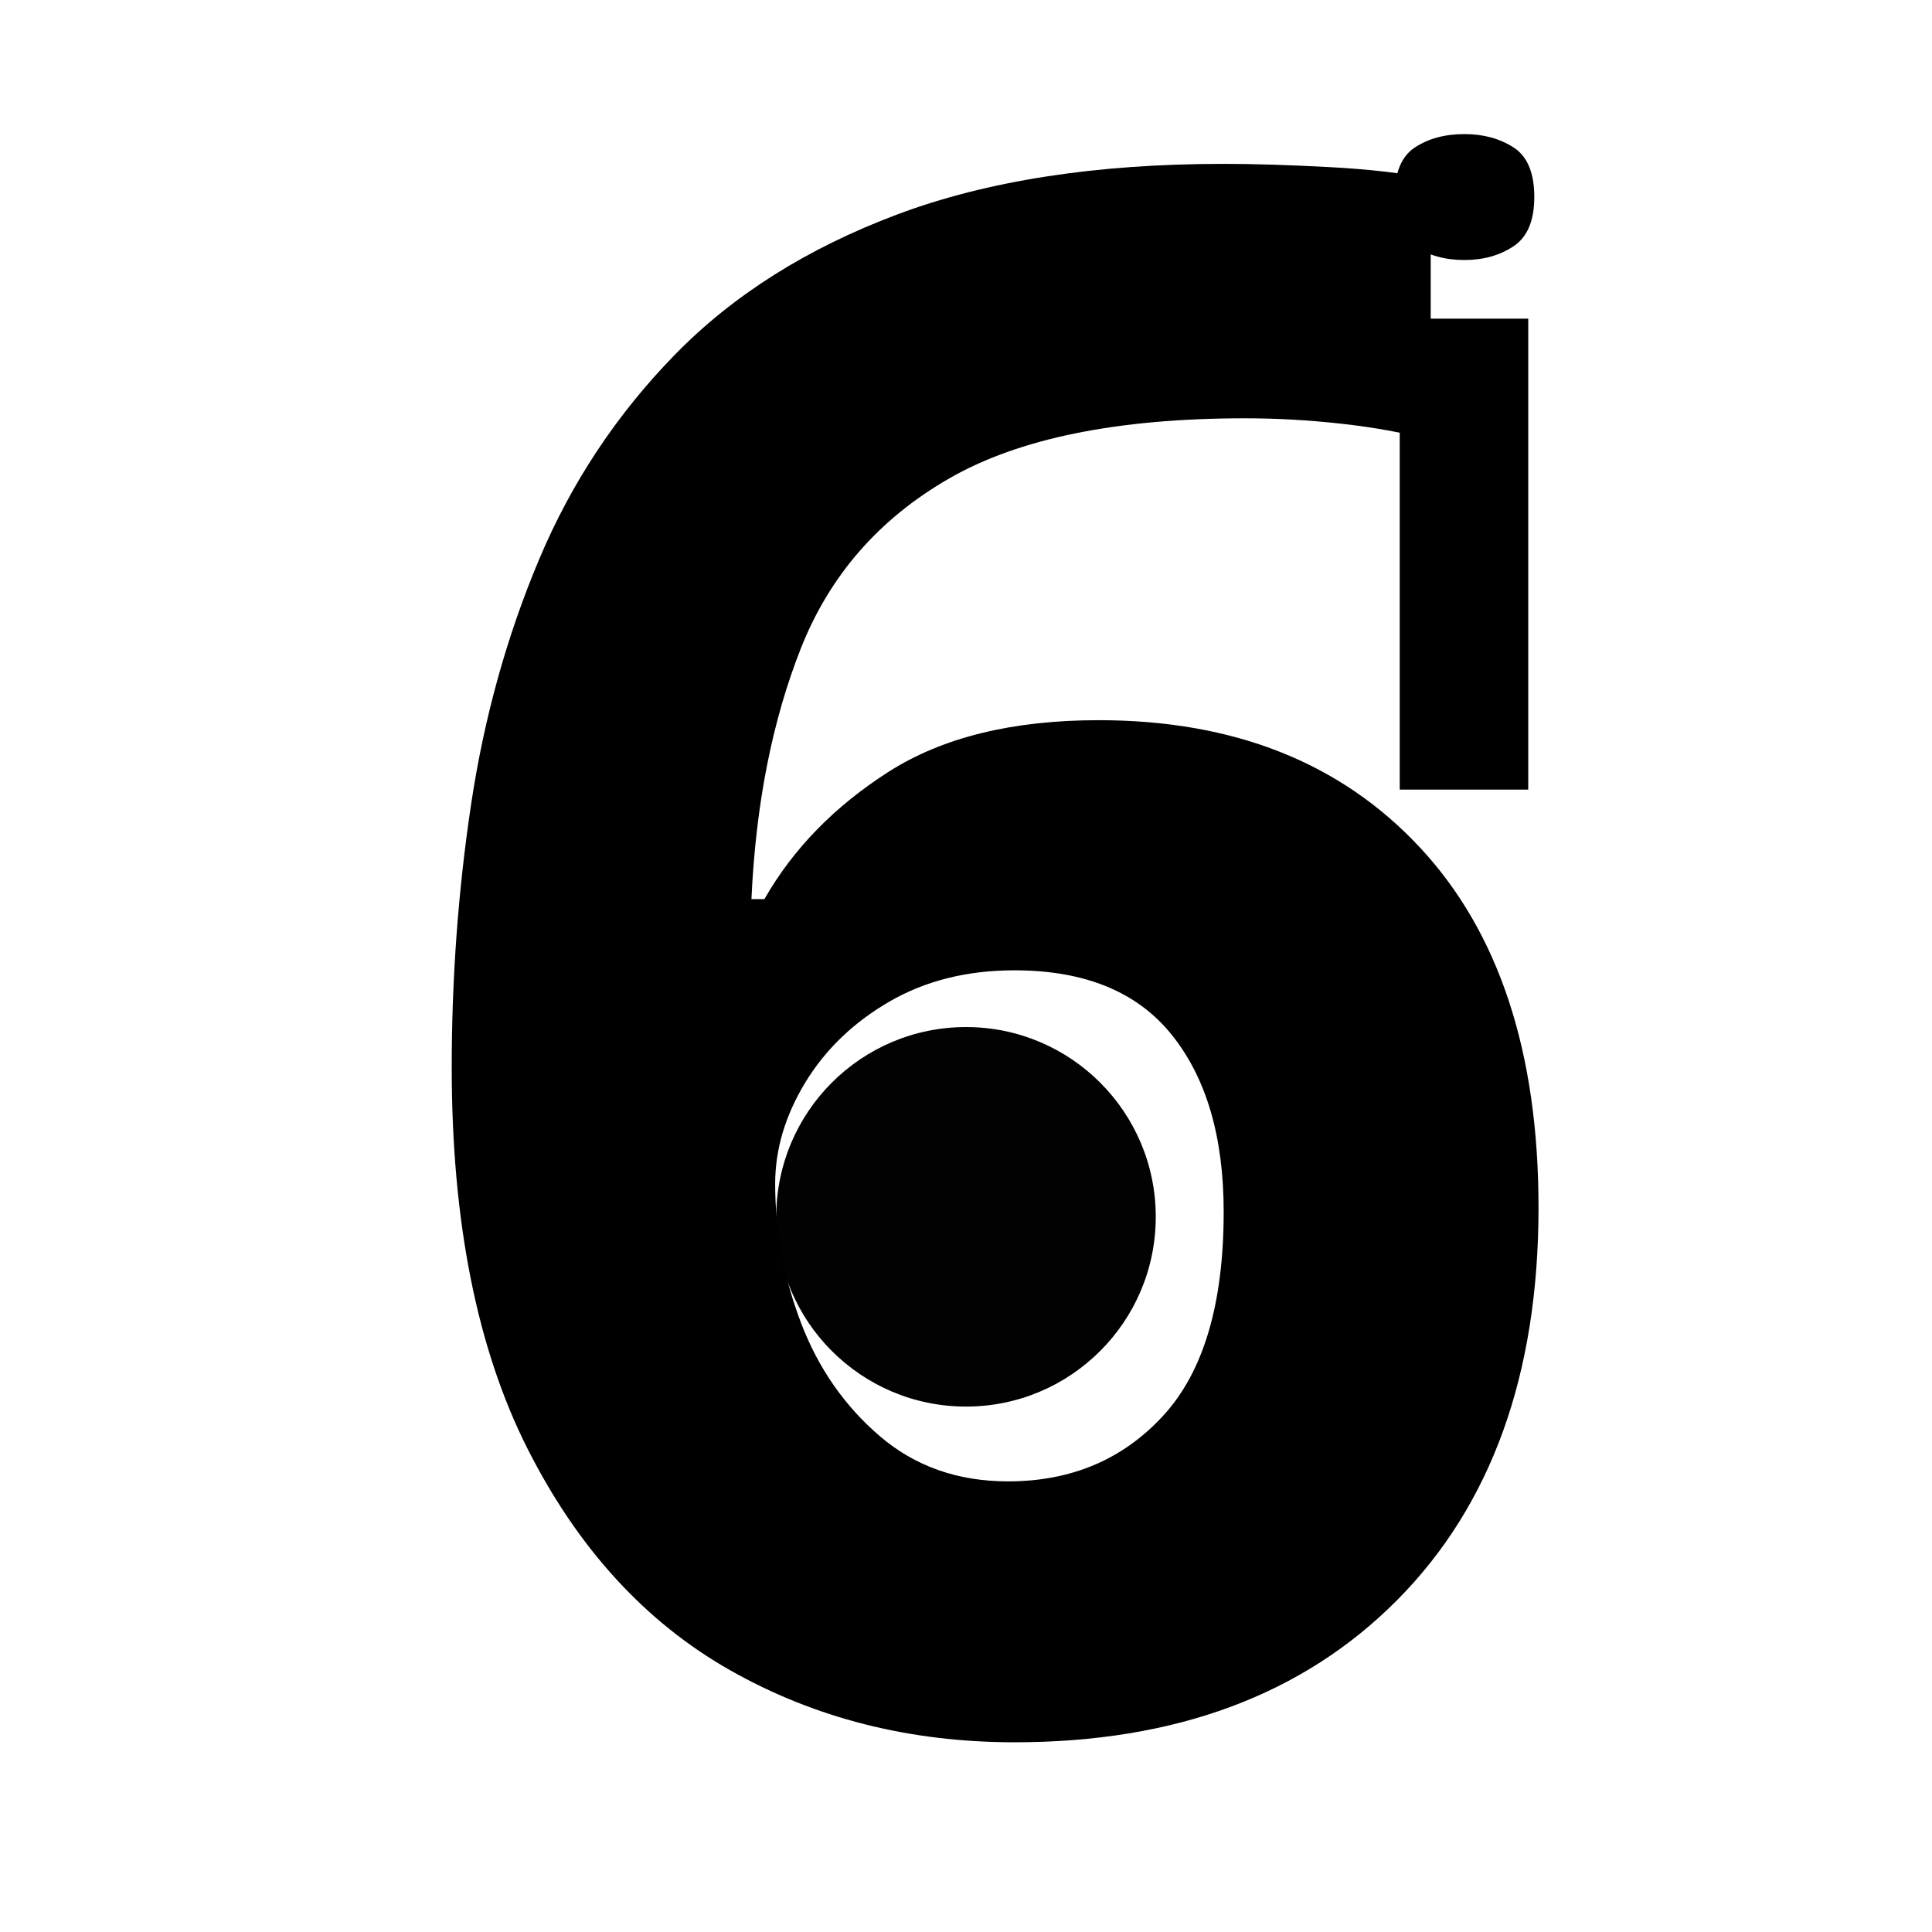
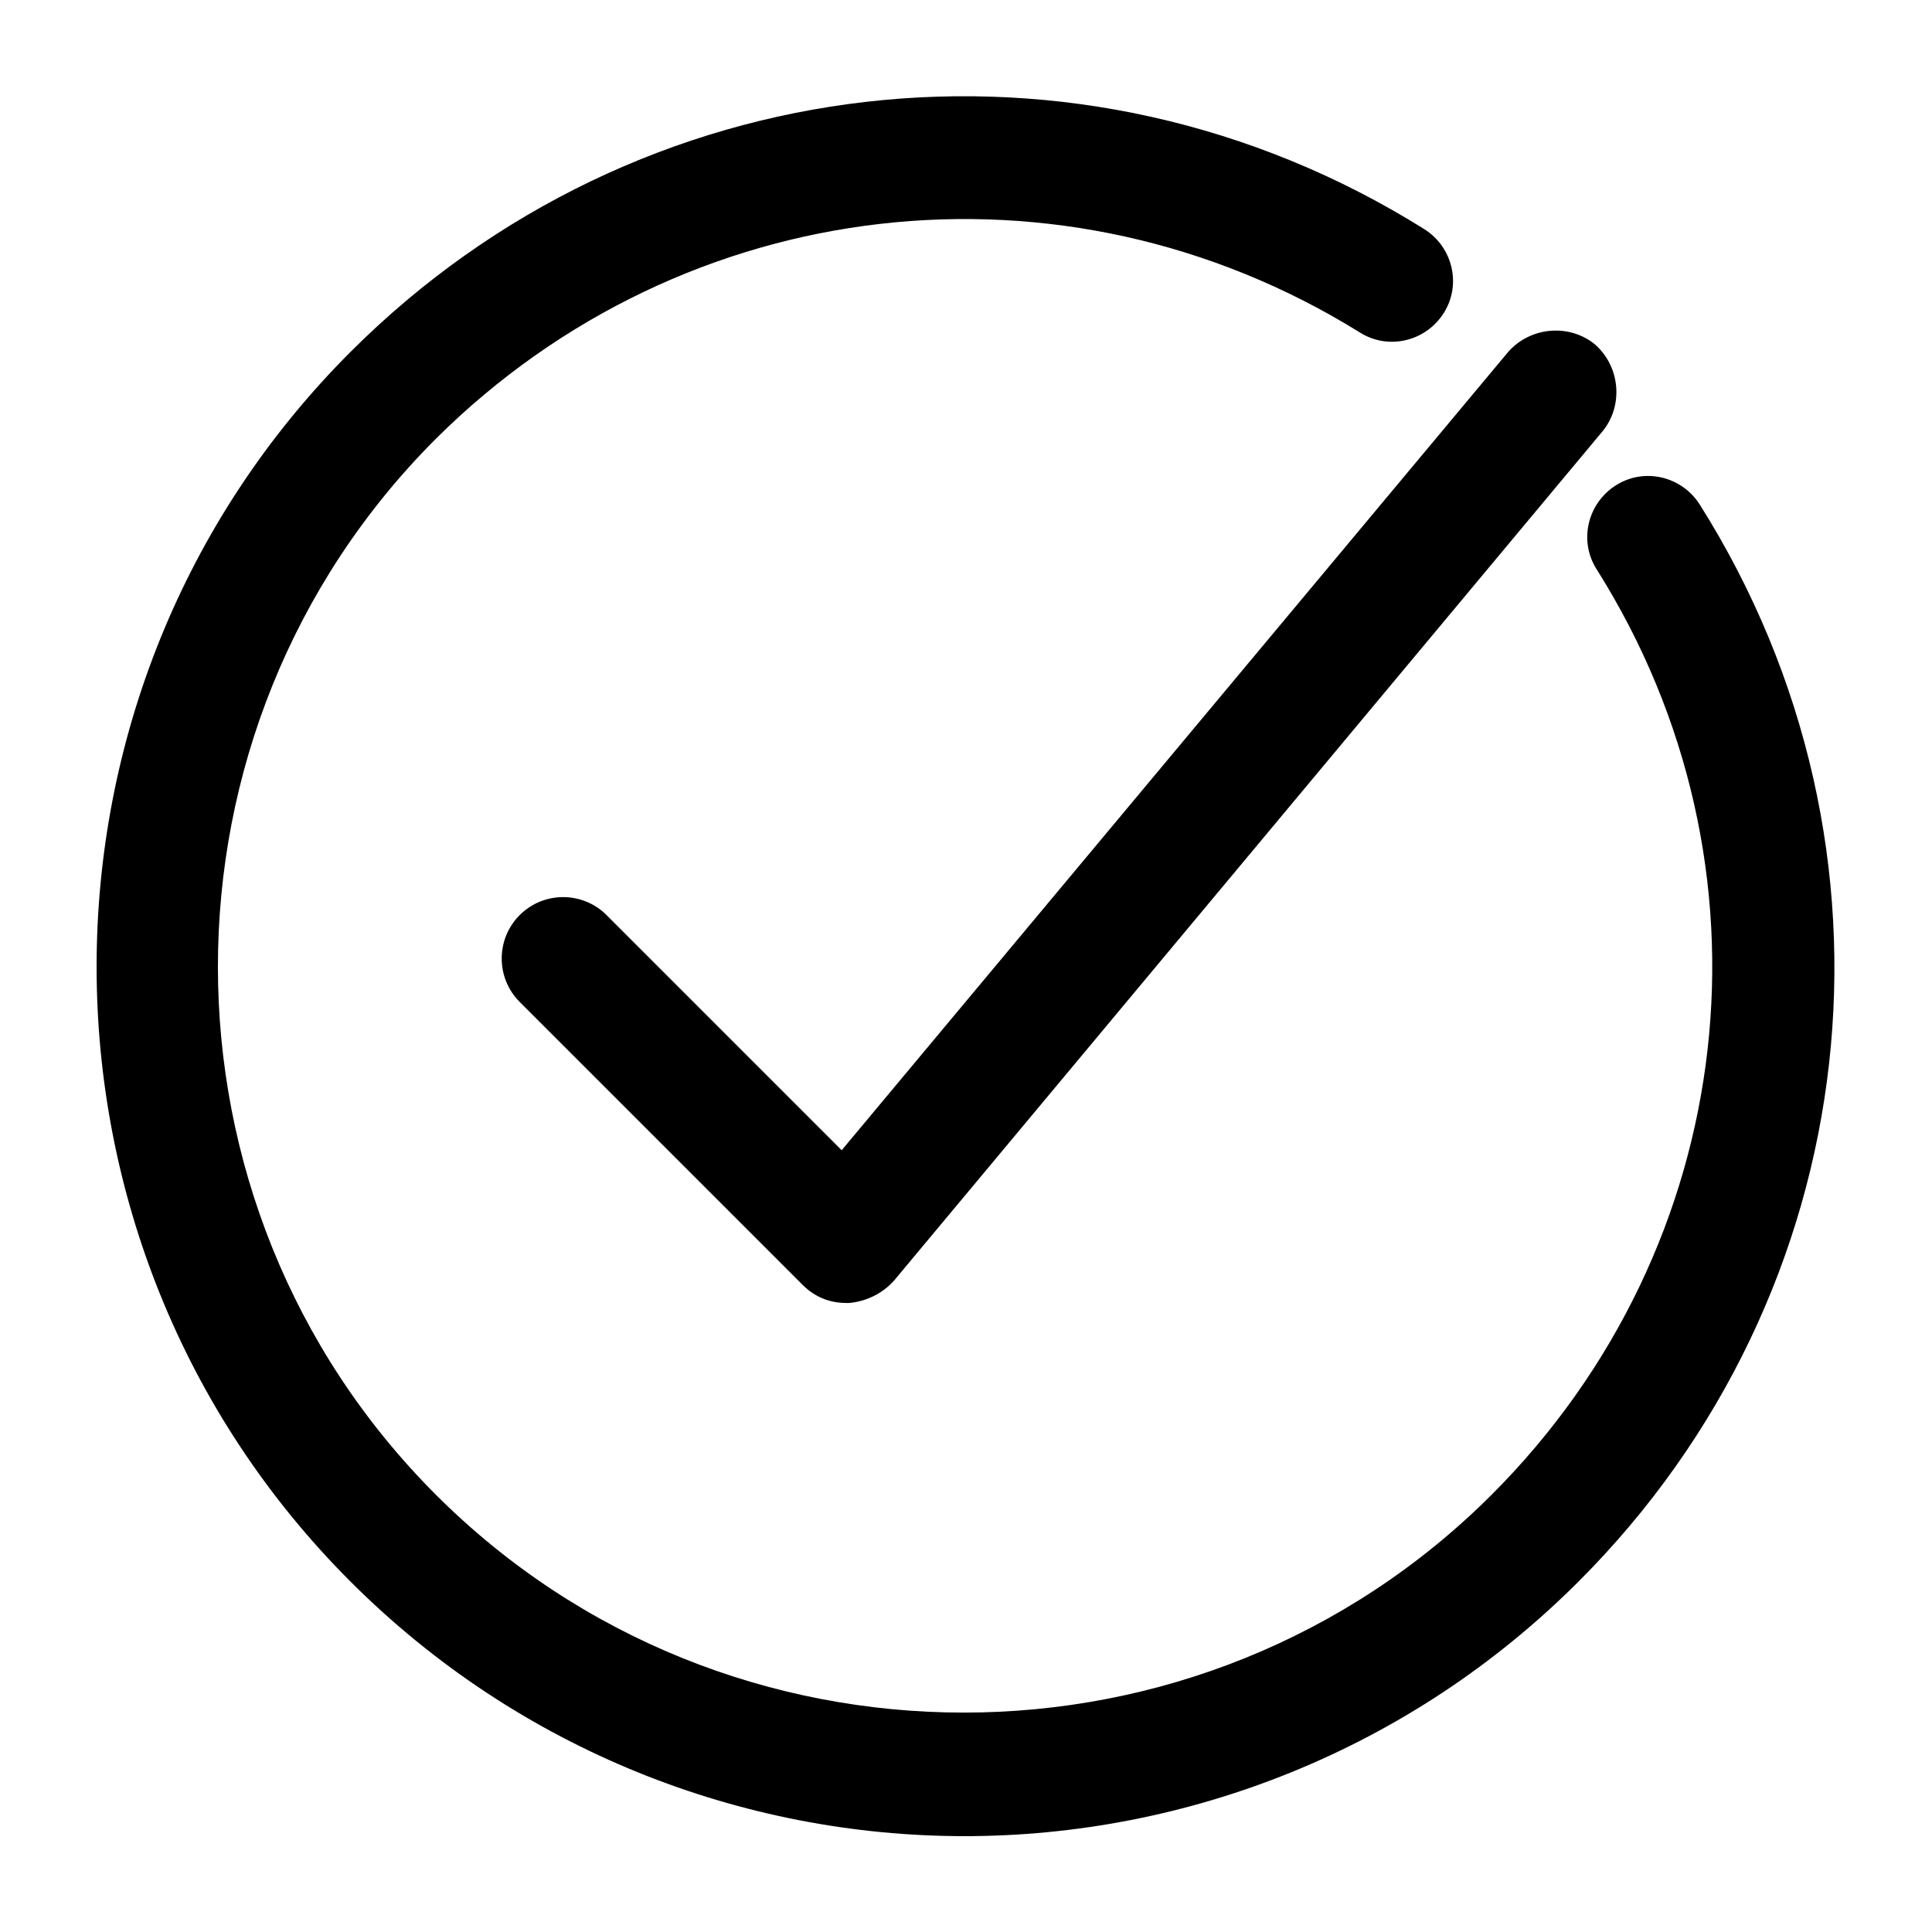
- <svg xmlns="http://www.w3.org/2000/svg" width="200mm" height="200mm" viewBox="0 0 708.661 708.661" id="svg2" version="1.1">
-   <defs id="defs4" />
-   <g id="layer1" transform="translate(0,-343.7008)">
-     <text xml:space="preserve" style="font-style:normal;font-weight:normal;font-size:790.954px;line-height:125%;font-family:sans-serif;letter-spacing:0px;word-spacing:0px;baseline-shift:baseline;fill:#000000;fill-opacity:1;stroke:none;stroke-width:1px;stroke-linecap:butt;stroke-linejoin:miter;stroke-opacity:1" x="138.005" y="974.865" id="text4136">
-       <tspan id="tspan4138" x="138.005" y="974.865" style="font-style:normal;font-variant:normal;font-weight:bold;font-stretch:normal;font-size:790.954px;font-family:'Odin Rounded';-inkscape-font-specification:'Odin Rounded Bold';baseline-shift:baseline">6<tspan style="font-size:514.12px;baseline-shift:super" id="tspan4148" />
-       </tspan>
-     </text>
-     <flowRoot xml:space="preserve" id="flowRoot4140" style="font-style:normal;font-weight:normal;font-size:40px;line-height:125%;font-family:sans-serif;letter-spacing:0px;word-spacing:0px;fill:#000000;fill-opacity:1;stroke:none;stroke-width:1px;stroke-linecap:butt;stroke-linejoin:miter;stroke-opacity:1">
-       <flowRegion id="flowRegion4142">
-         <rect id="rect4144" width="513.157" height="521.239" x="98.995" y="115.951" />
-       </flowRegion>
-       <flowPara id="flowPara4146" />
-     </flowRoot>
-     <text xml:space="preserve" style="font-style:normal;font-weight:normal;font-size:50.621px;line-height:125%;font-family:sans-serif;letter-spacing:0px;word-spacing:0px;fill:#000000;fill-opacity:1;stroke:none;stroke-width:1px;stroke-linecap:butt;stroke-linejoin:miter;stroke-opacity:1" x="488.751" y="633.324" id="text4152">
-       <tspan id="tspan4154" x="488.751" y="633.324" style="font-style:normal;font-variant:normal;font-weight:bold;font-stretch:normal;font-size:316.381px;font-family:'Odin Rounded';-inkscape-font-specification:'Odin Rounded Bold'">i</tspan>
-     </text>
-     <circle style="opacity:0.99;fill:#000000;fill-opacity:1;stroke:none;stroke-width:1.266;stroke-opacity:1" id="path4158" cx="354.331" cy="790.031" r="69.604" />
+ <svg xmlns="http://www.w3.org/2000/svg" version="1.1" viewBox="0 0 129 129" enable-background="new 0 0 129 129">
+   <g>
+     <g>
+       <path d="m40.5,61.1c-1.6-1.6-4.2-1.6-5.8,0-1.6,1.6-1.6,4.2 0,5.8l18.9,18.9c0.8,0.8 1.8,1.2 2.9,1.2 0.1,0 0.1,0 0.2,0 1.1-0.1 2.2-0.6 3-1.5l47.3-56.7c1.4-1.7 1.2-4.3-0.5-5.8-1.7-1.4-4.3-1.2-5.8,0.5l-44.5,53.3-15.7-15.7z" />
+       <path d="m95.1,15.3c-23-14.4-52.5-11-71.7,8.2-22.6,22.6-22.6,59.5 7.10543e-15,82.1 11.3,11.3 26.2,17 41,17s29.7-5.7 41-17c19.3-19.3 22.6-48.9 8.1-71.9-1.2-1.9-3.7-2.5-5.6-1.3-1.9,1.2-2.5,3.7-1.3,5.6 12.5,19.8 9.6,45.2-7,61.8-19.4,19.4-51.1,19.4-70.5,0-19.4-19.4-19.4-51.1 0-70.5 16.6-16.5 41.9-19.4 61.7-7.1 1.9,1.2 4.4,0.6 5.6-1.3 1.2-1.9 0.6-4.4-1.3-5.6z" />
+     </g>
  </g>
</svg>
